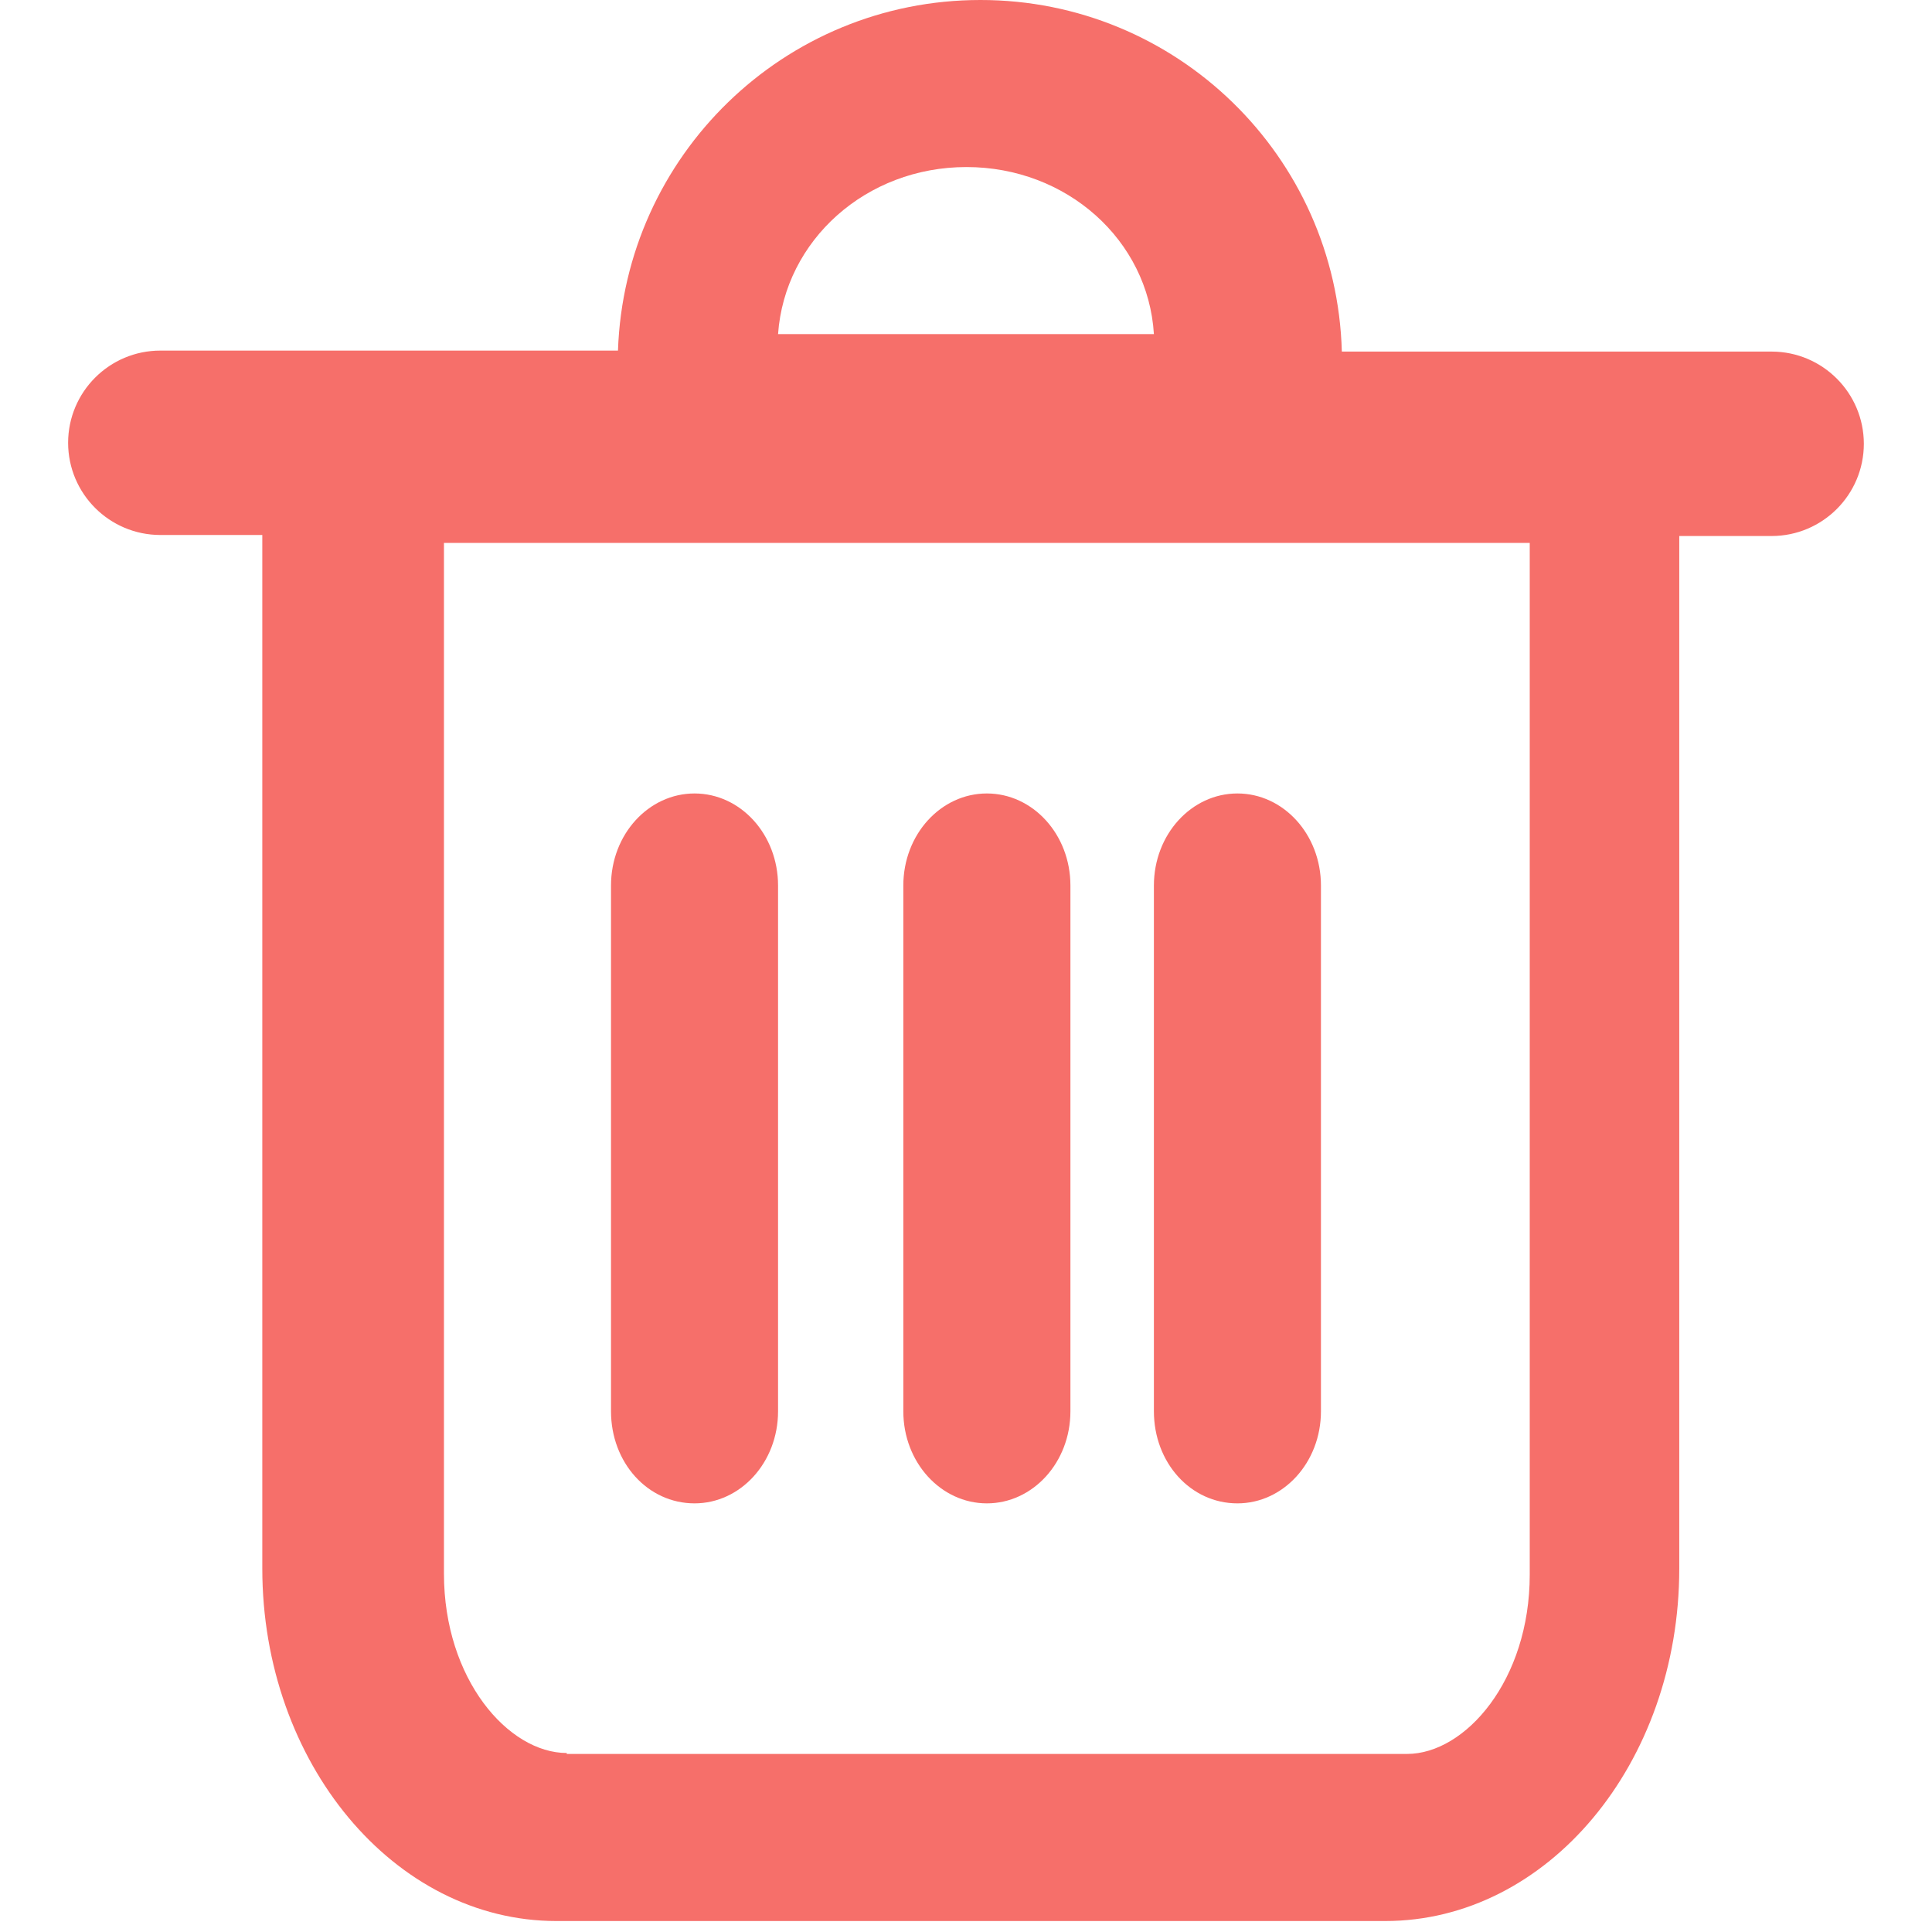
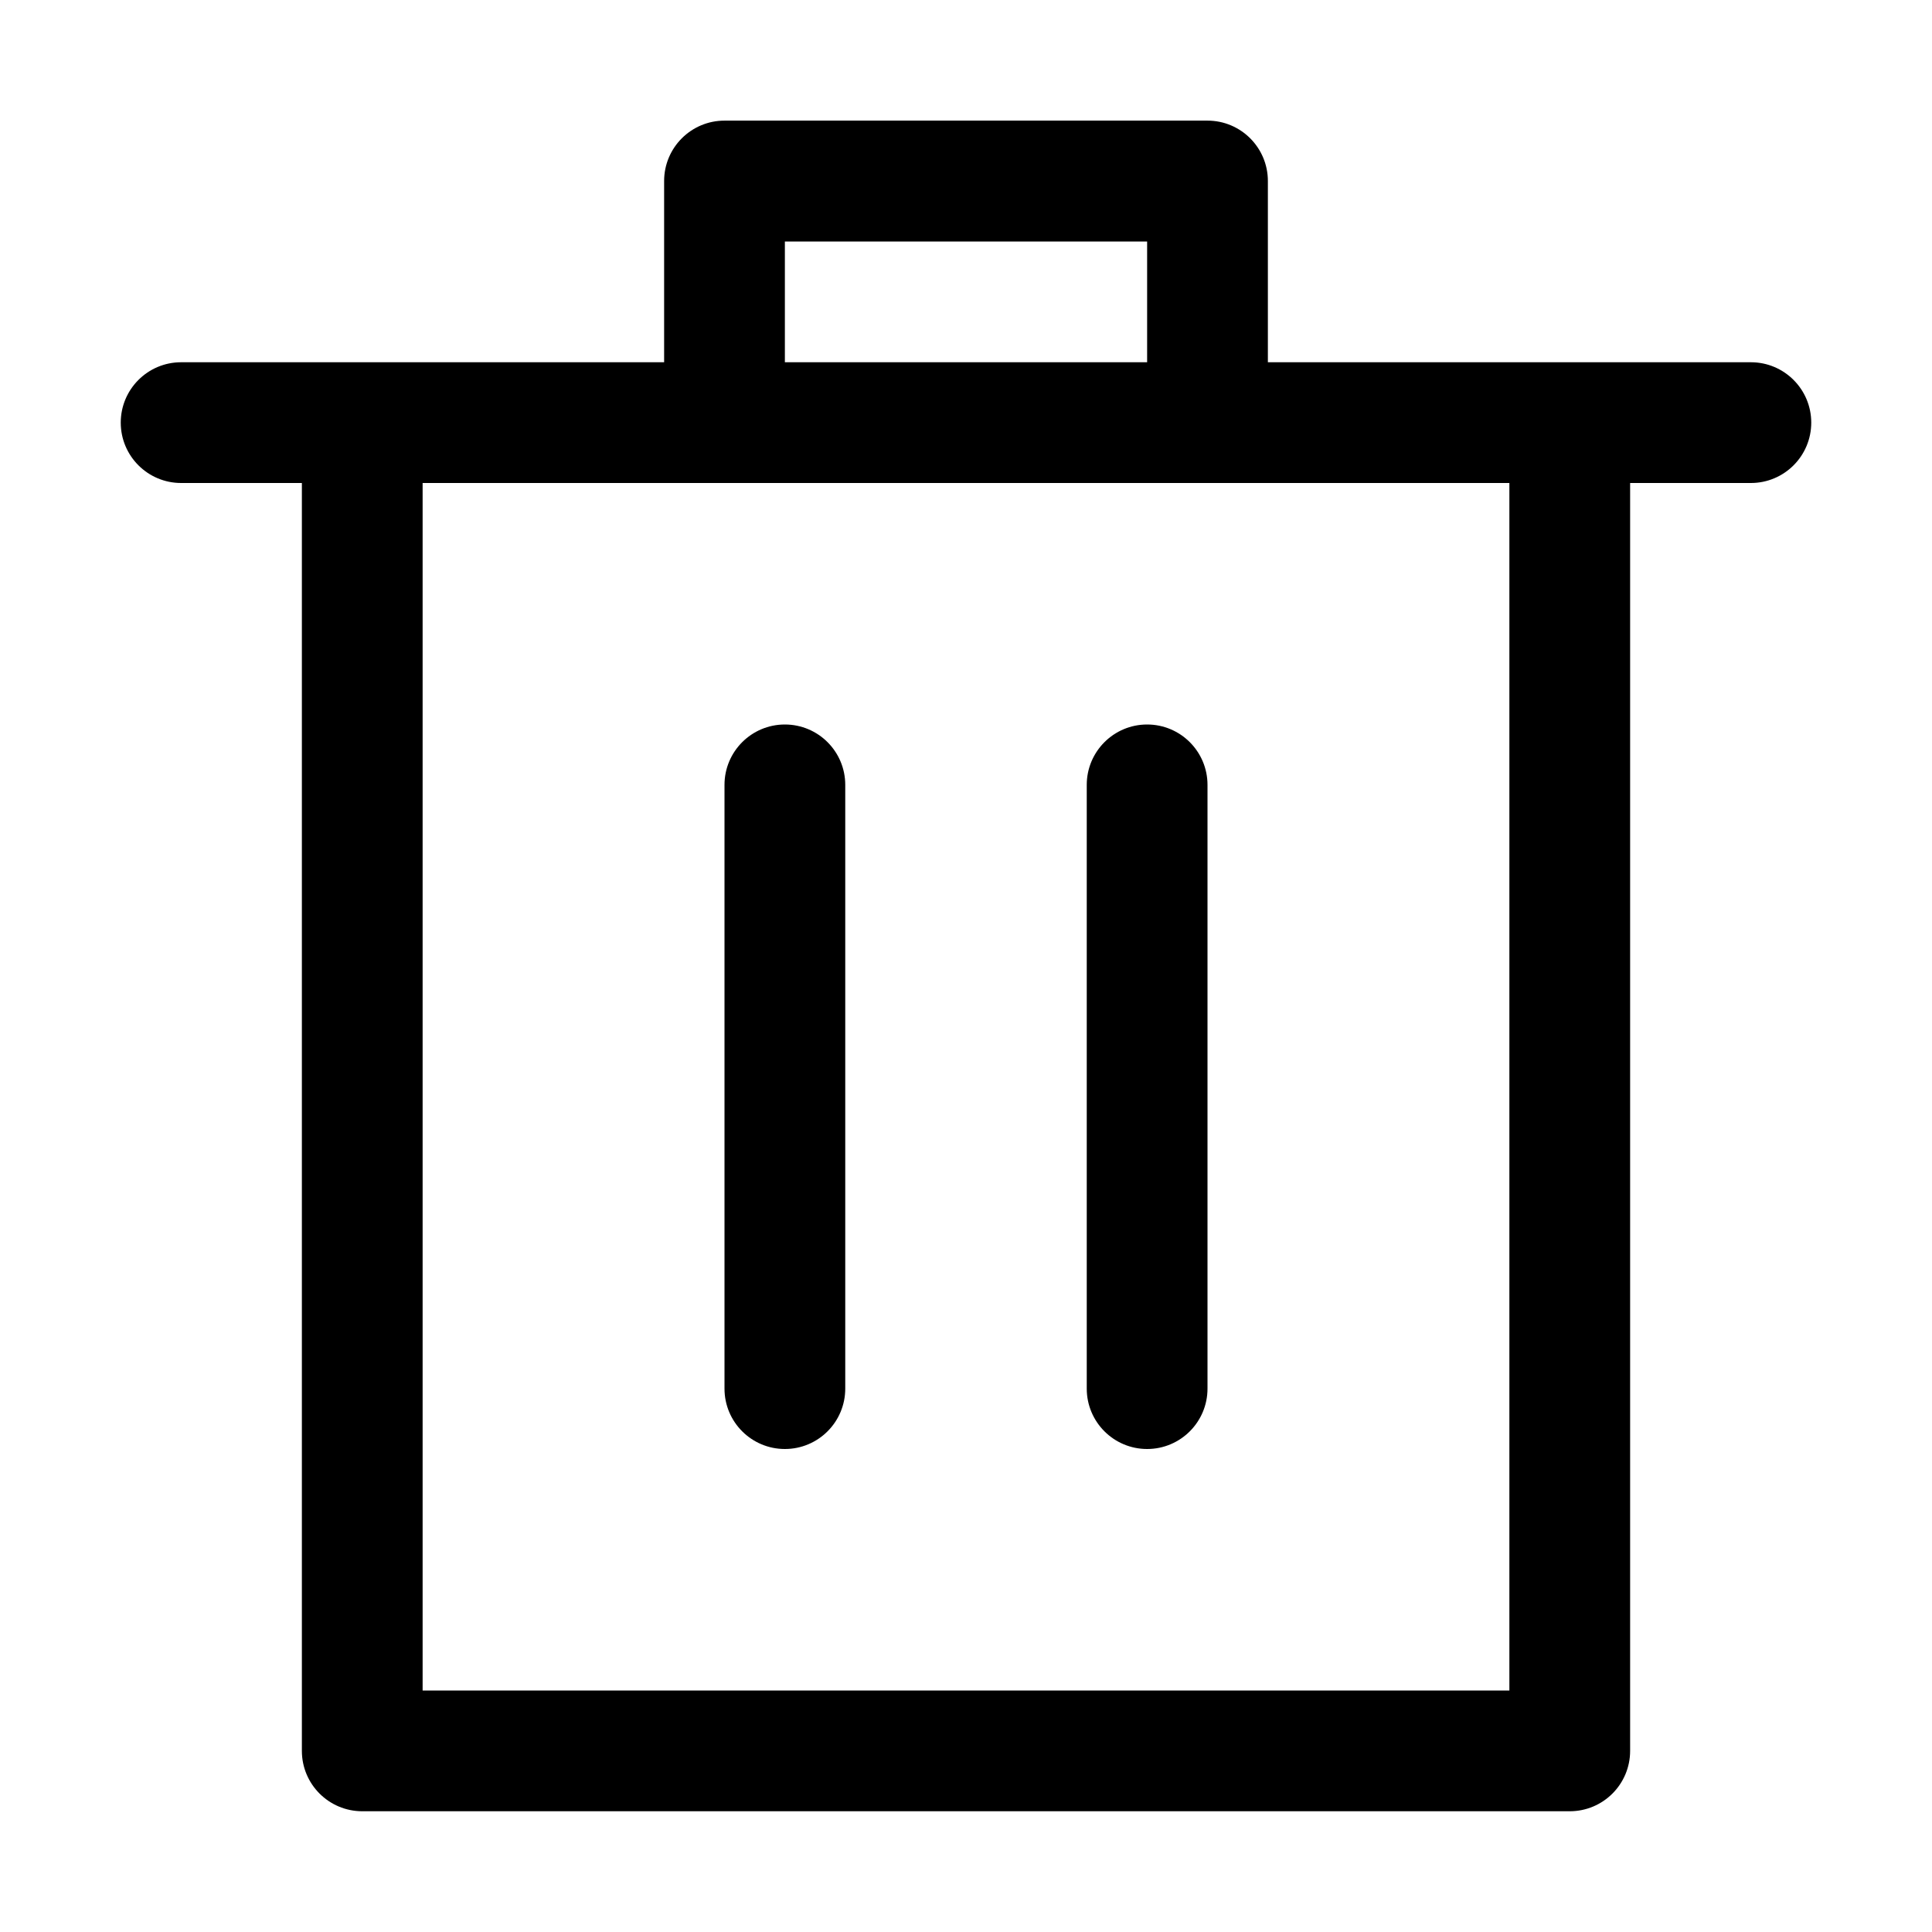
- <svg xmlns="http://www.w3.org/2000/svg" class="icon" style="width: 1em;height: 1em;vertical-align: middle;fill: #f66f6a;overflow: hidden;" viewBox="0 0 1024 1024" version="1.1" p-id="3448">
-   <path d="M519.62 0c-103.924 0-188.511 82.468-192.083 185.82H85.016A48.914 48.914 0 0 0 36.102 234.687a48.914 48.914 0 0 0 48.914 48.866h54.01V831.345c0 102.852 69.823 186.844 155.91 186.844h439.201c86.087 0 155.91-83.492 155.91-186.844V284.1h48.914a48.914 48.914 0 0 0 48.914-48.89 48.914 48.914 0 0 0-48.914-48.866h-227.757A191.559 191.559 0 0 0 519.62 0z m-107.234 177.081c3.548-49.771 46.628-88.54 99.852-88.54 53.224 0 96.327 38.745 99.352 88.54h-199.204z m-111.997 752.045c-30.982 0-65.084-39.15-65.084-95.041V287.744h575.488v546.84c0 55.915-34.078 95.041-65.06 95.041H300.389v-0.5z" fill="#f66f6a" p-id="3449" />
-   <path d="M368.116 796.815c24.362 0 44.27-21.671 44.27-48.819v-278.623c0-27.148-19.908-48.819-44.27-48.819-24.338 0-44.27 21.671-44.27 48.819v278.623c0 27.148 19.361 48.819 44.294 48.819z m154.934 0c24.362 0 44.294-21.671 44.294-48.819v-278.623c0-27.148-19.932-48.819-44.294-48.819-24.338 0-44.27 21.671-44.27 48.819v278.623c0 27.148 19.932 48.819 44.294 48.819z m132.81 0c24.338 0 44.27-21.671 44.27-48.819v-278.623c0-27.148-19.932-48.819-44.27-48.819s-44.27 21.671-44.27 48.819v278.623c0 27.148 19.361 48.819 44.27 48.819z" fill="#f66f6a" p-id="3450" />
+ <svg xmlns="http://www.w3.org/2000/svg" viewBox="0 0 1024 1024">
+   <path fill="currentColor" d="M160 256H96a32 32 0 0 1 0-64h256V95.936a32 32 0 0 1 32-32h256a32 32 0 0 1 32 32V192h256a32 32 0 1 1 0 64h-64v672a32 32 0 0 1-32 32H192a32 32 0 0 1-32-32zm448-64v-64H416v64zM224 896h576V256H224zm192-128a32 32 0 0 1-32-32V416a32 32 0 0 1 64 0v320a32 32 0 0 1-32 32m192 0a32 32 0 0 1-32-32V416a32 32 0 0 1 64 0v320a32 32 0 0 1-32 32" />
</svg>
